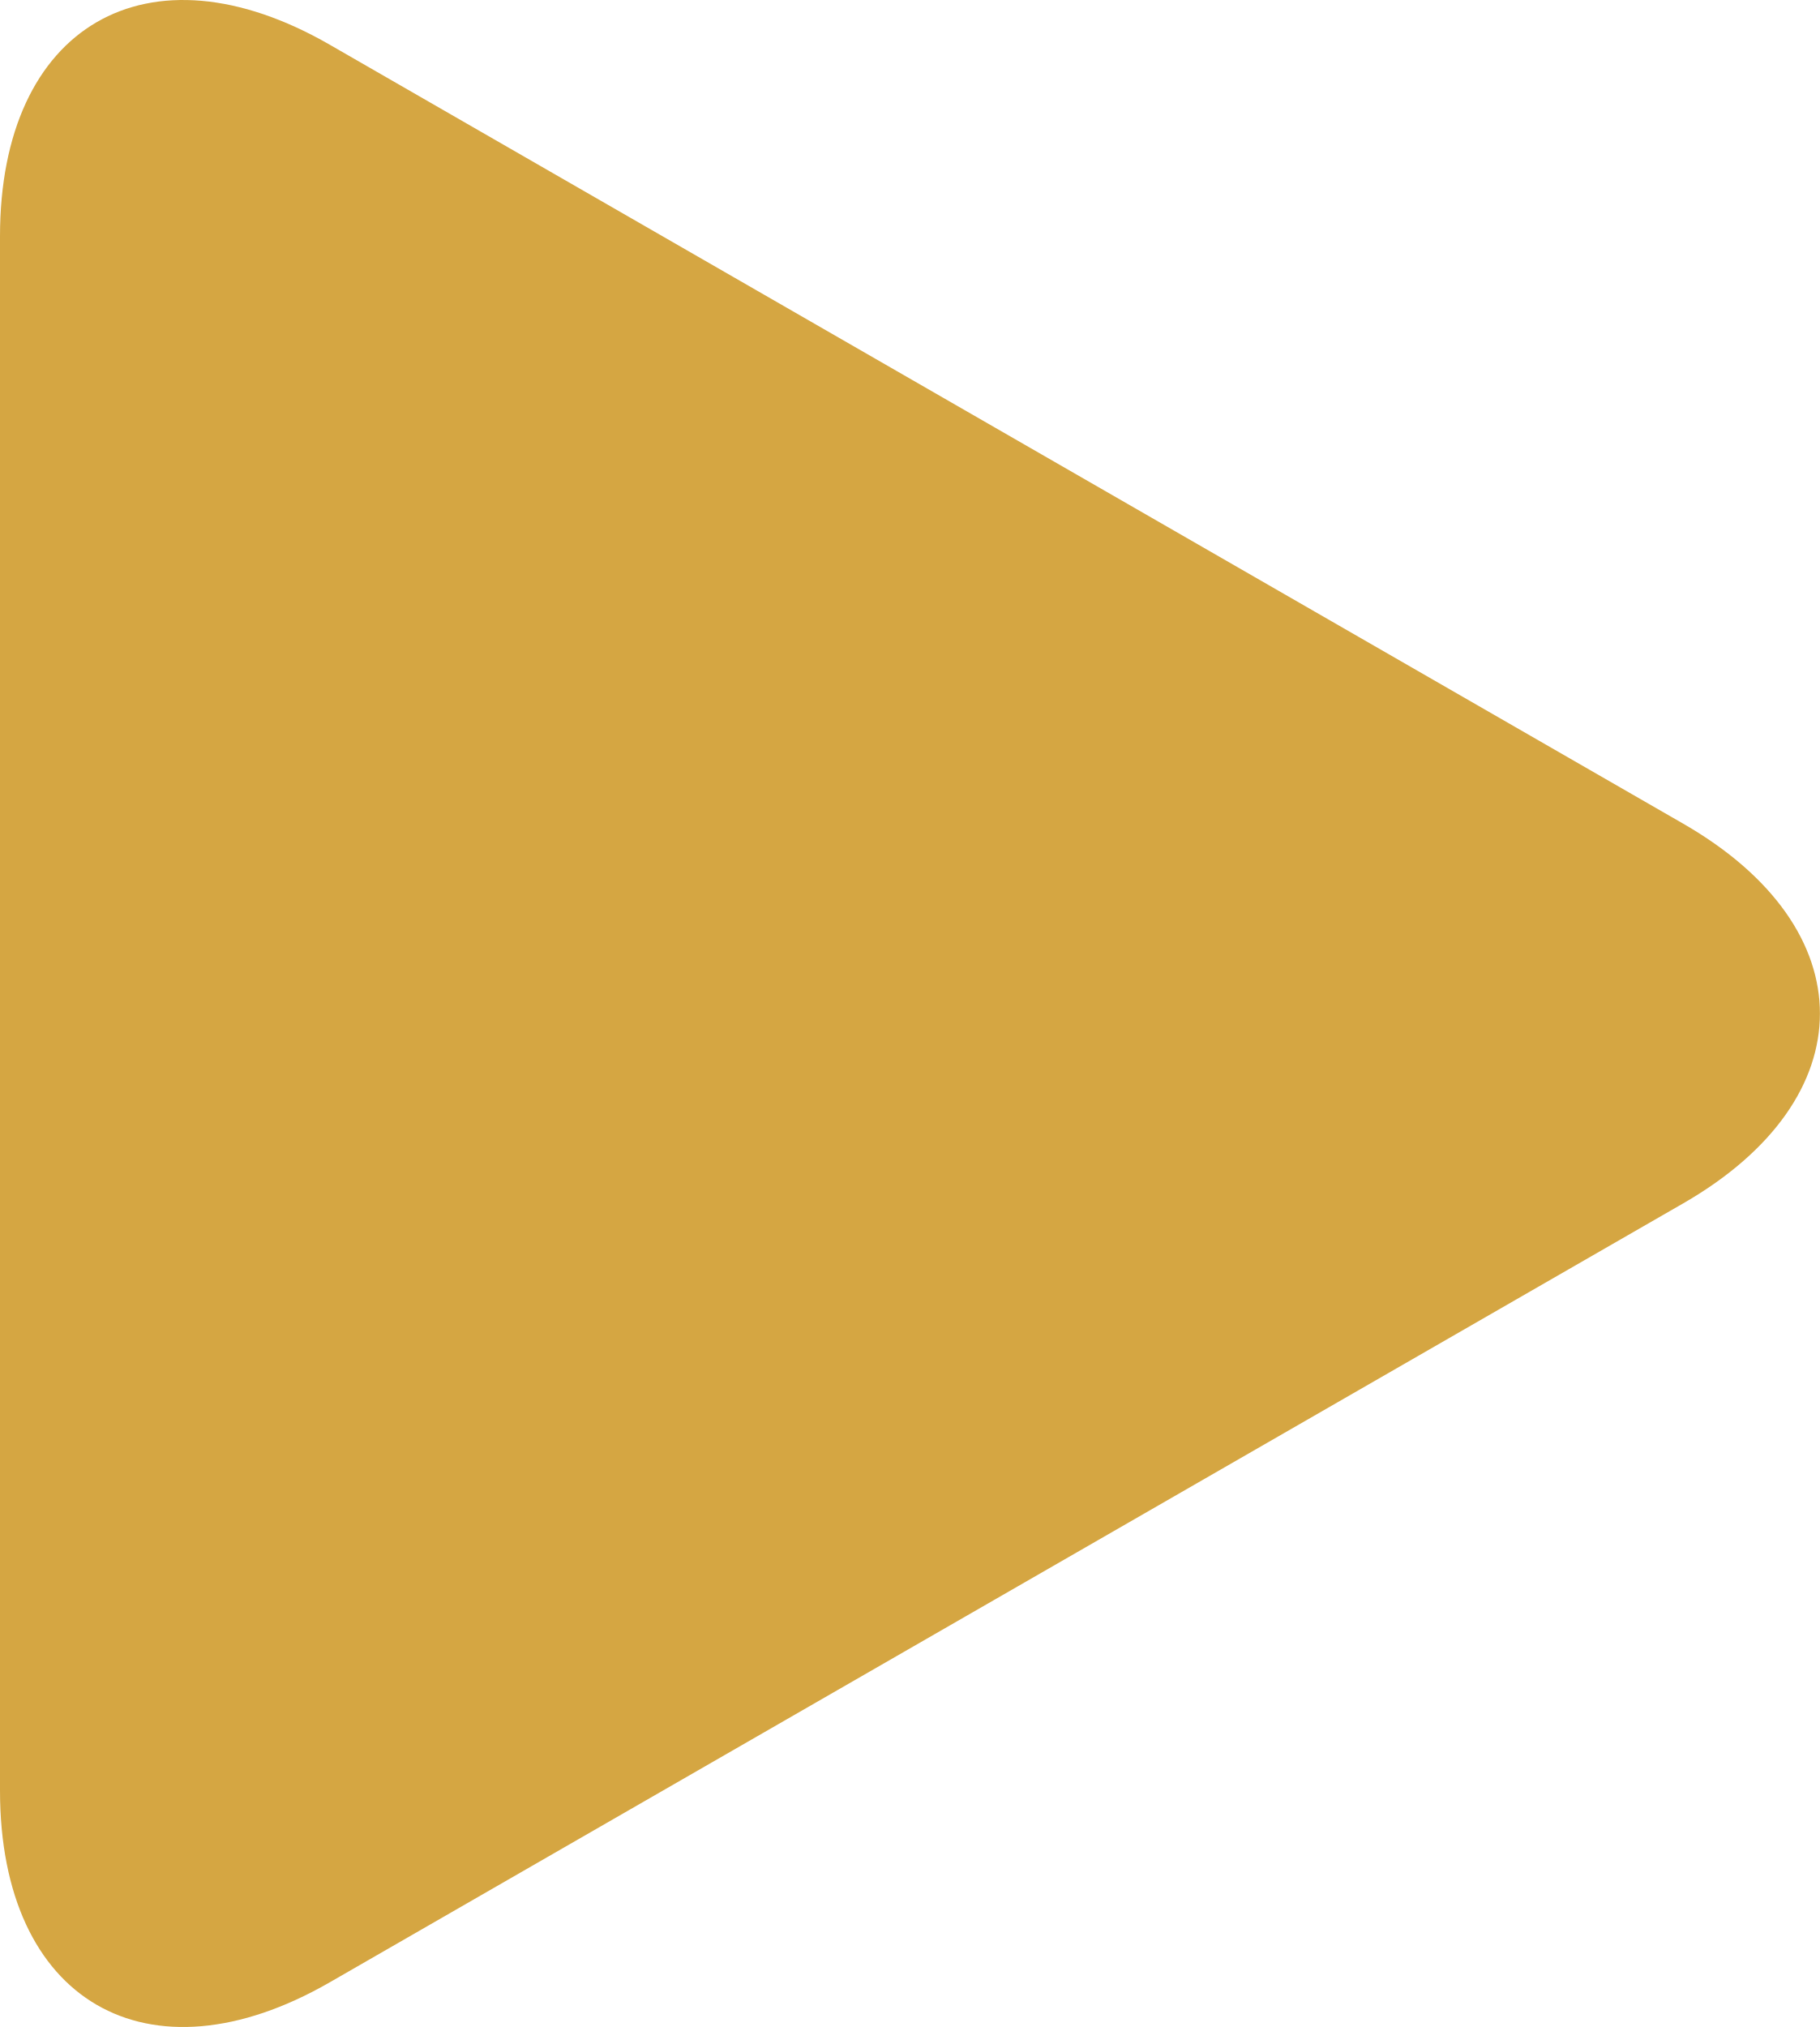
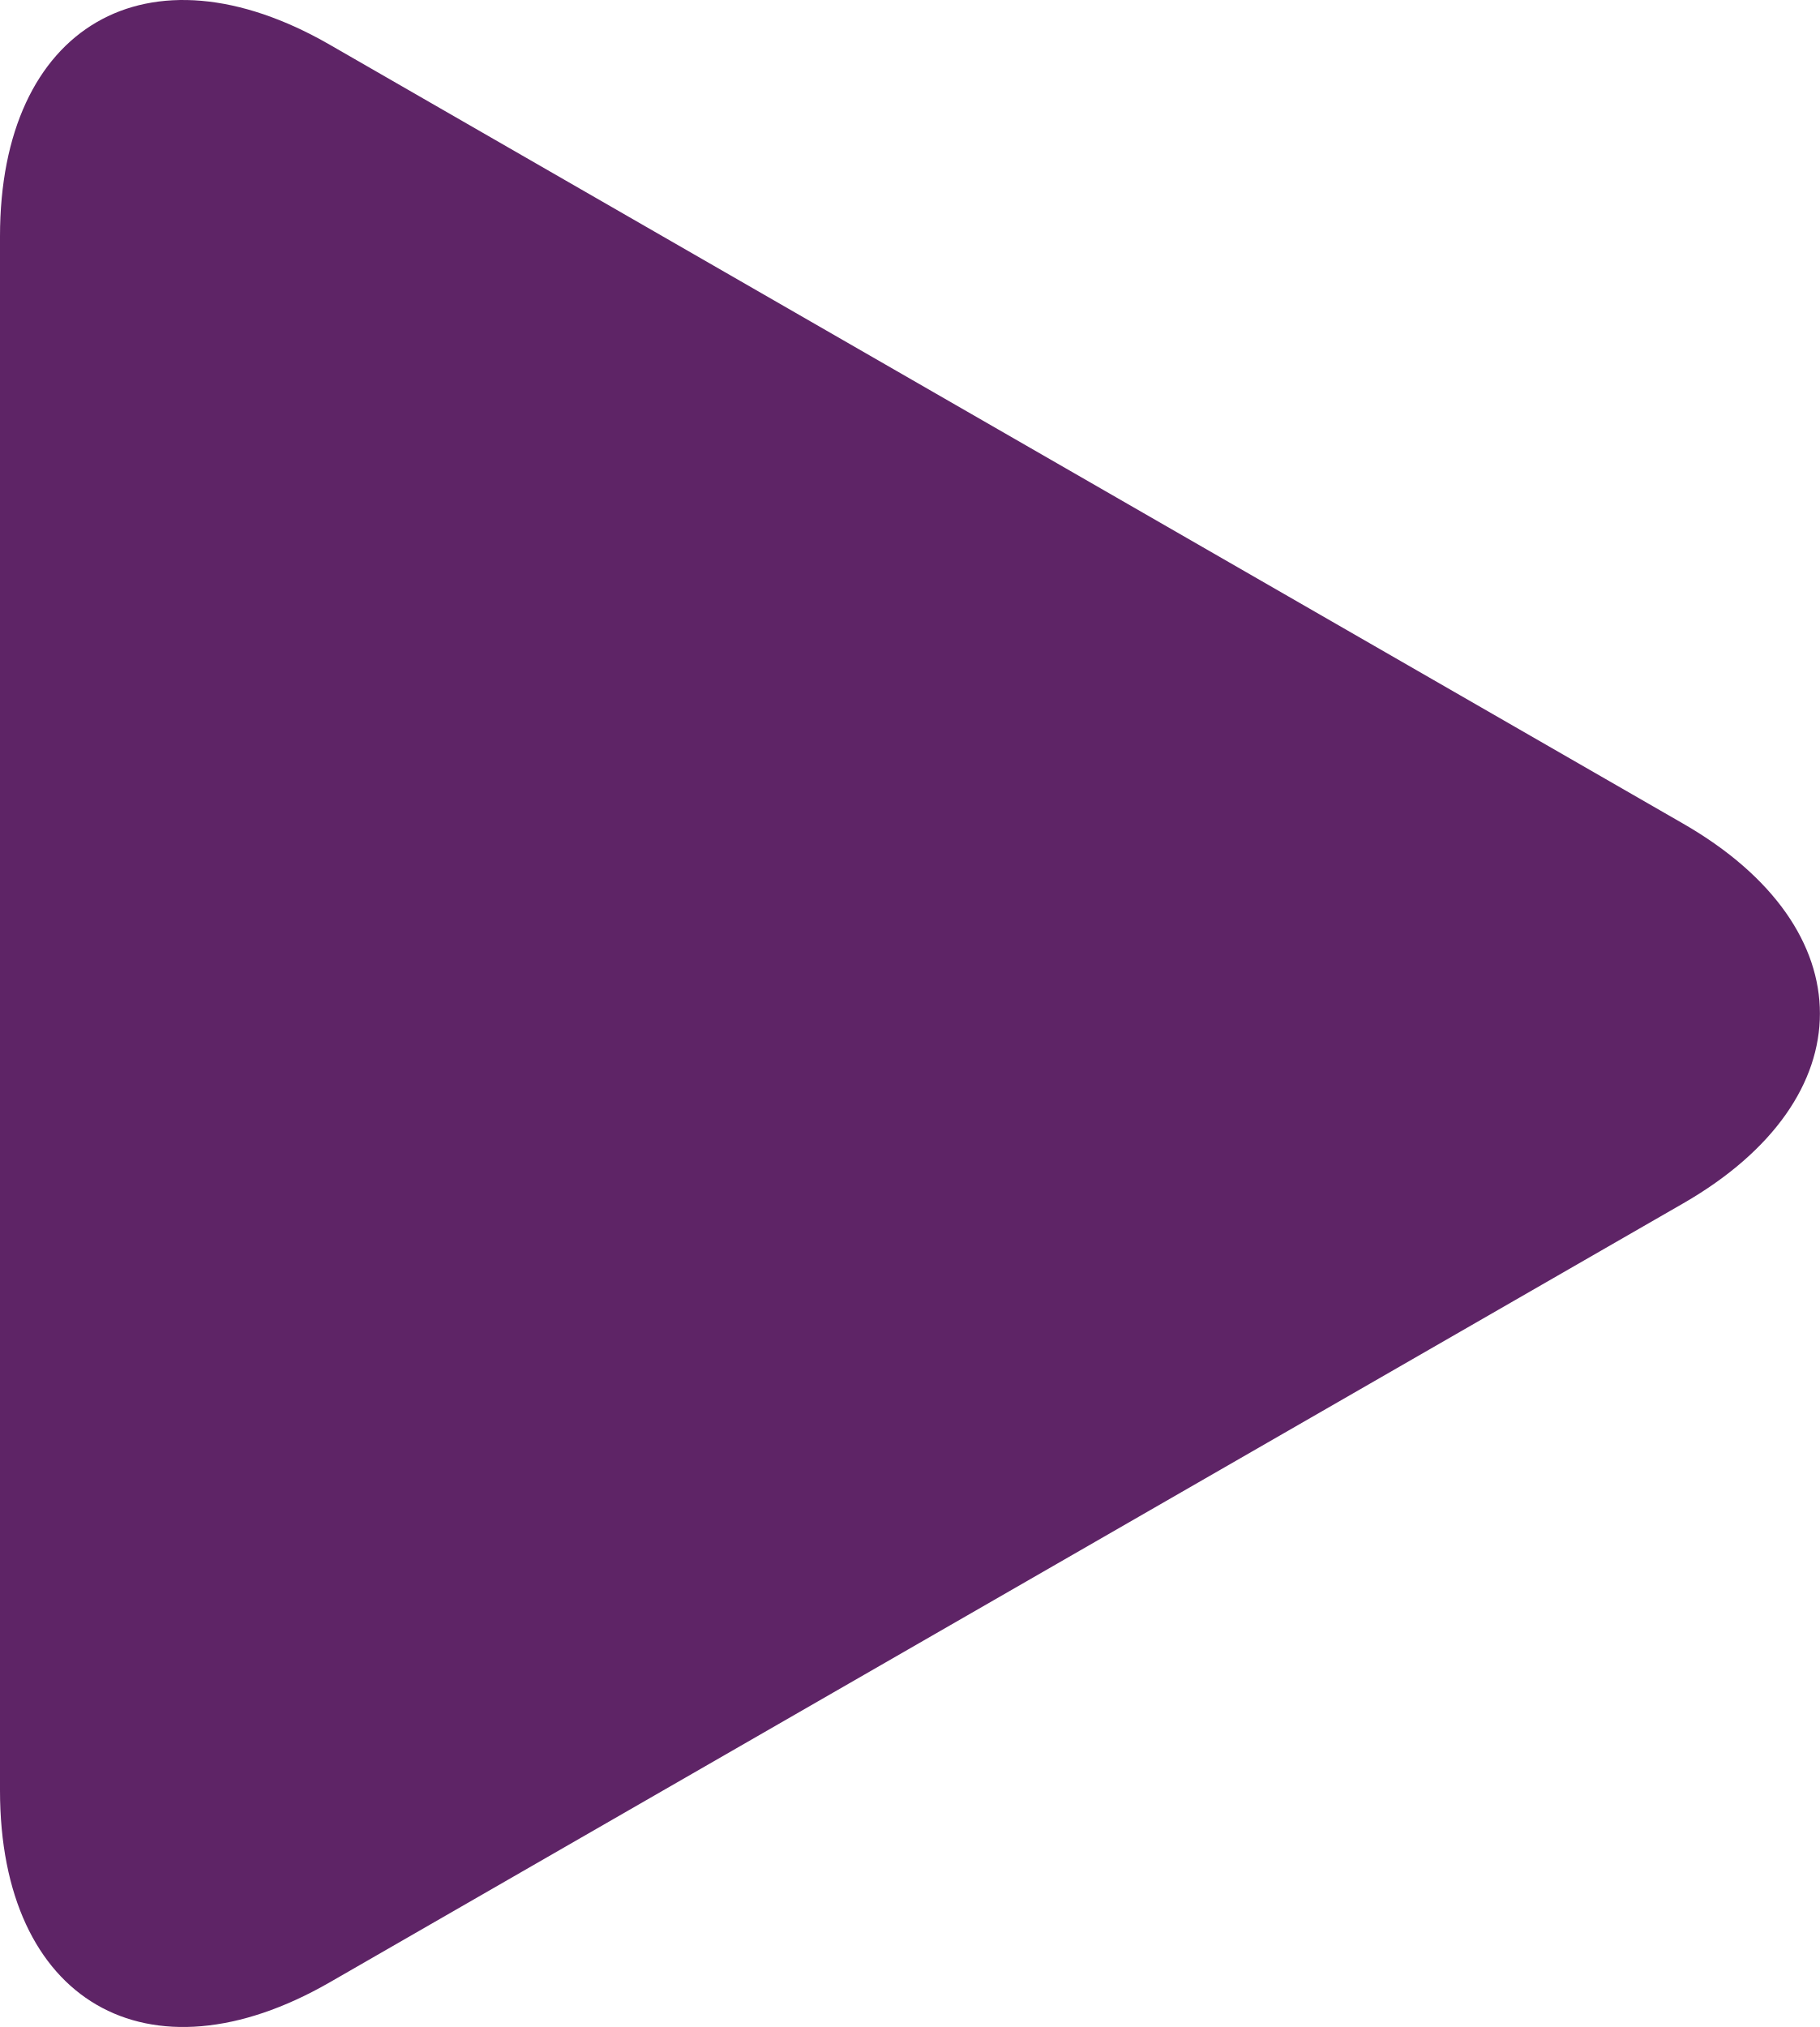
<svg xmlns="http://www.w3.org/2000/svg" width="88px" height="98px" viewBox="0 0 88 98" version="1.1">
  <g id="Page-1" stroke="none" stroke-width="1" fill="none" fill-rule="evenodd">
-     <g id="play-button" fill="#D5A642" fill-rule="nonzero">
+     <g id="play-button" fill="#5e2466" fill-rule="nonzero">
      <path d="M15.943,2.161 C7.139,-2.907 0,1.245 0,11.427 L0,86.566 C0,96.758 7.139,100.905 15.943,95.841 L81.394,58.177 C90.202,53.107 90.202,44.893 81.394,39.825 L15.943,2.161 Z" id="Path" />
    </g>
  </g>
</svg>
